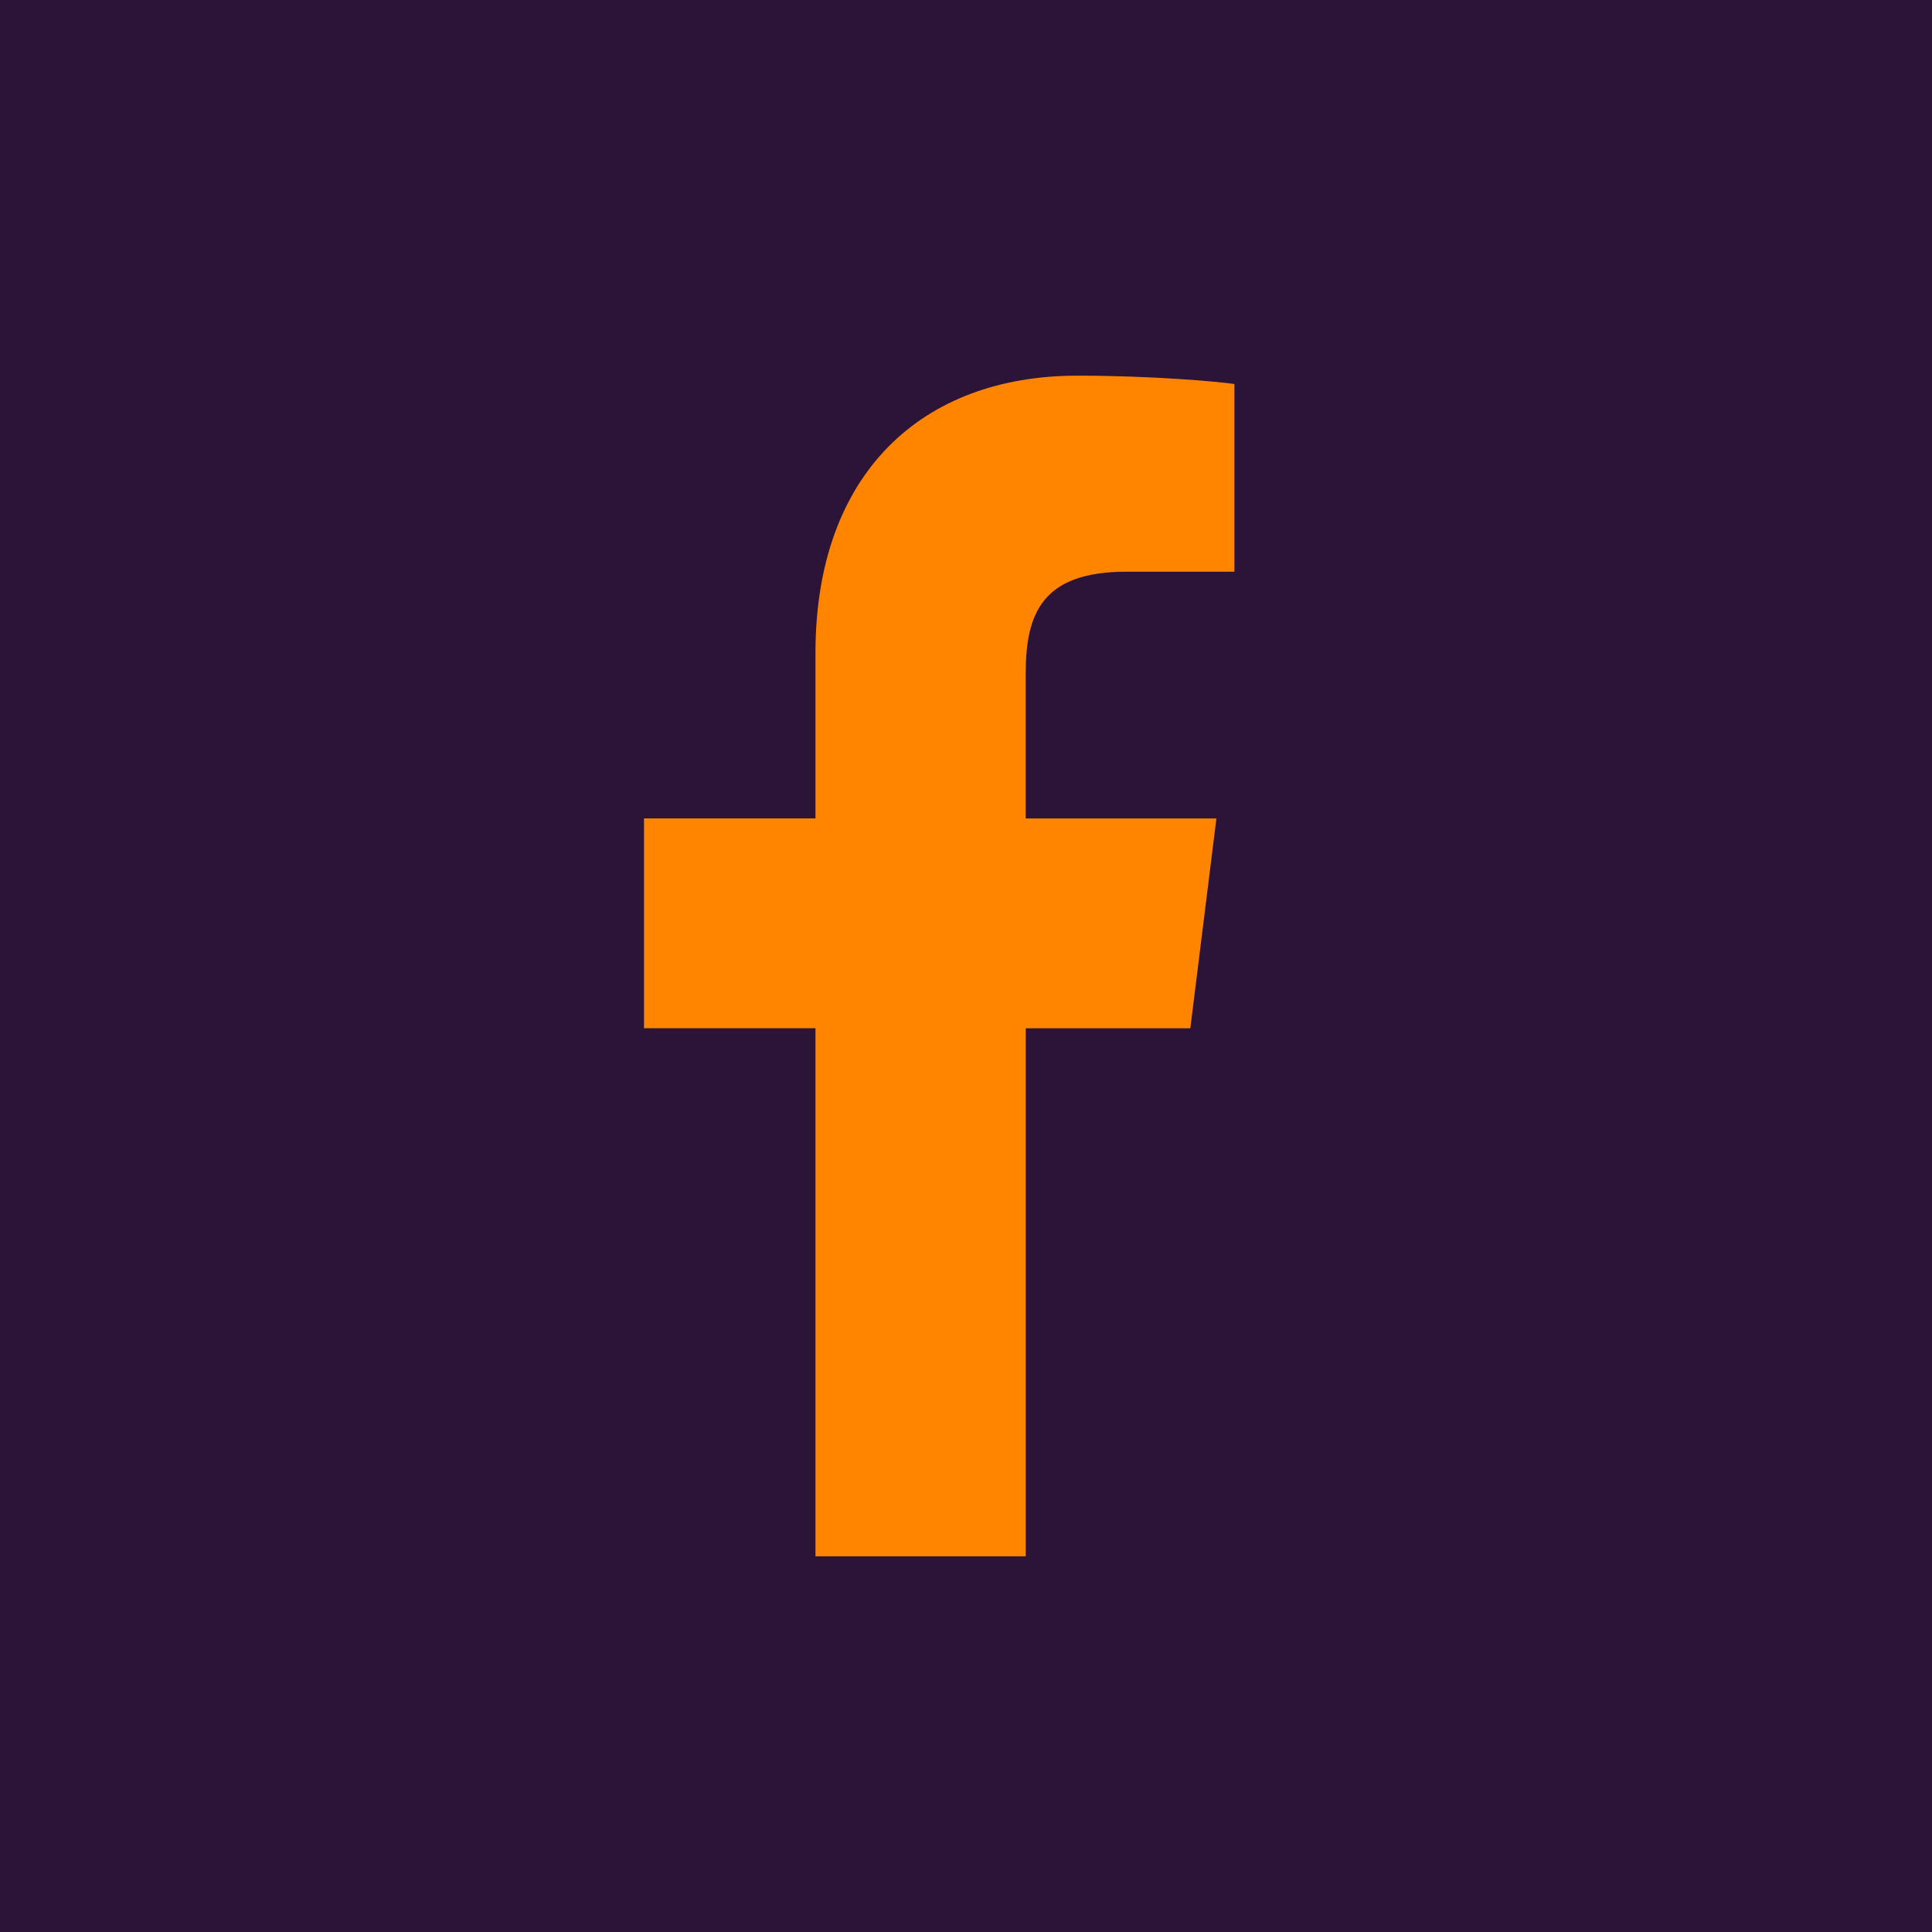
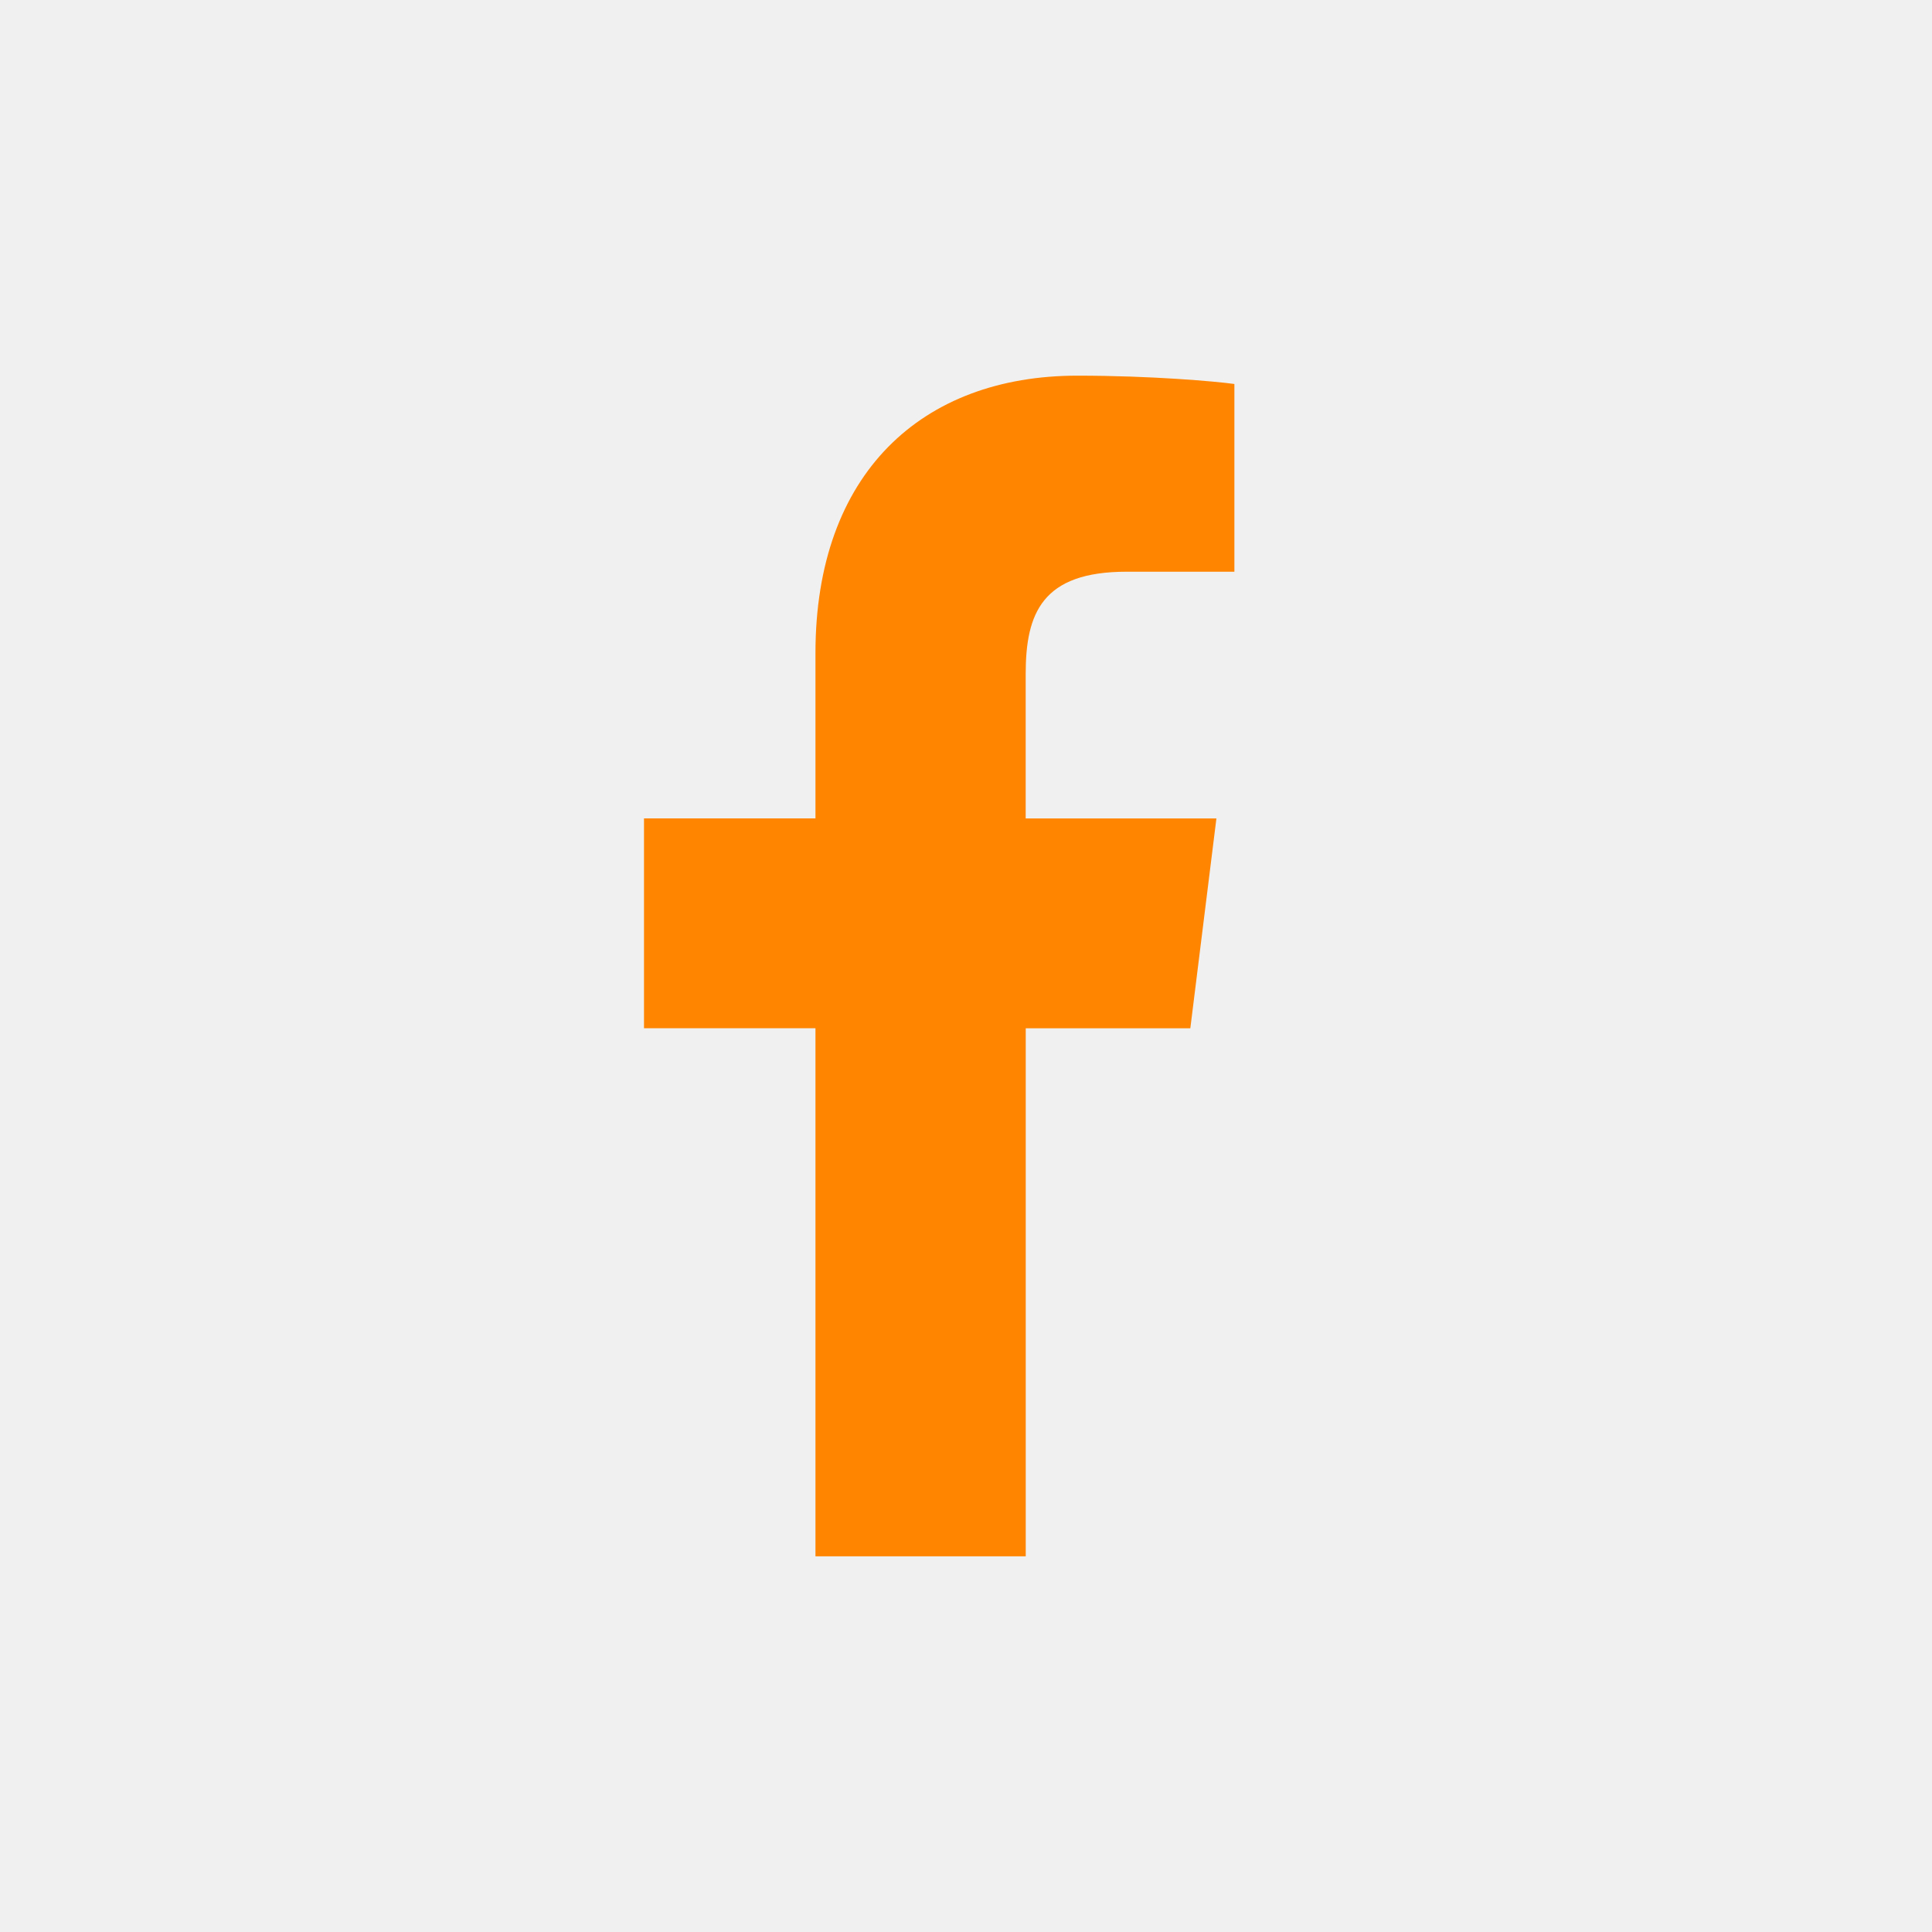
<svg xmlns="http://www.w3.org/2000/svg" width="36px" height="36px" viewBox="0 0 36 36" version="1.1">
  <g id="facebookHome-e-Busca---UI" stroke="none" stroke-width="1" fill="none" fill-rule="evenodd">
    <g id="facebookdesk_Home" transform="translate(-1003, -3852)">
-       <rect fill="#FFFFFF" x="0" y="0" width="1220" height="4208" />
      <g id="facebook3.-group/footer-desktop" transform="translate(0, 3733)">
-         <rect id="facebookRectangle" fill="#2C1338" x="0" y="0" width="1220" height="475" />
        <g id="facebookGroup-2" transform="translate(20, 84)" fill="#FF8500">
          <g id="facebookGroup-5" transform="translate(898, 0)">
            <g id="facebook1.-assets/icon/redes_twitter-copy-2" transform="translate(85, 35)">
              <path d="M20.992,10.653 L23.001,10.653 L23.001,7.155 C22.654,7.107 21.463,7 20.075,7 C17.179,7 15.195,8.821 15.195,12.169 L15.195,15.25 L12,15.25 L12,19.16 L15.195,19.16 L15.195,29 L19.113,29 L19.113,19.161 L22.18,19.161 L22.666,15.251 L19.112,15.251 L19.112,12.557 C19.113,11.427 19.418,10.653 20.992,10.653 L20.992,10.653 Z" id="facebookCombined-Shape" />
            </g>
          </g>
        </g>
      </g>
    </g>
  </g>
</svg>
